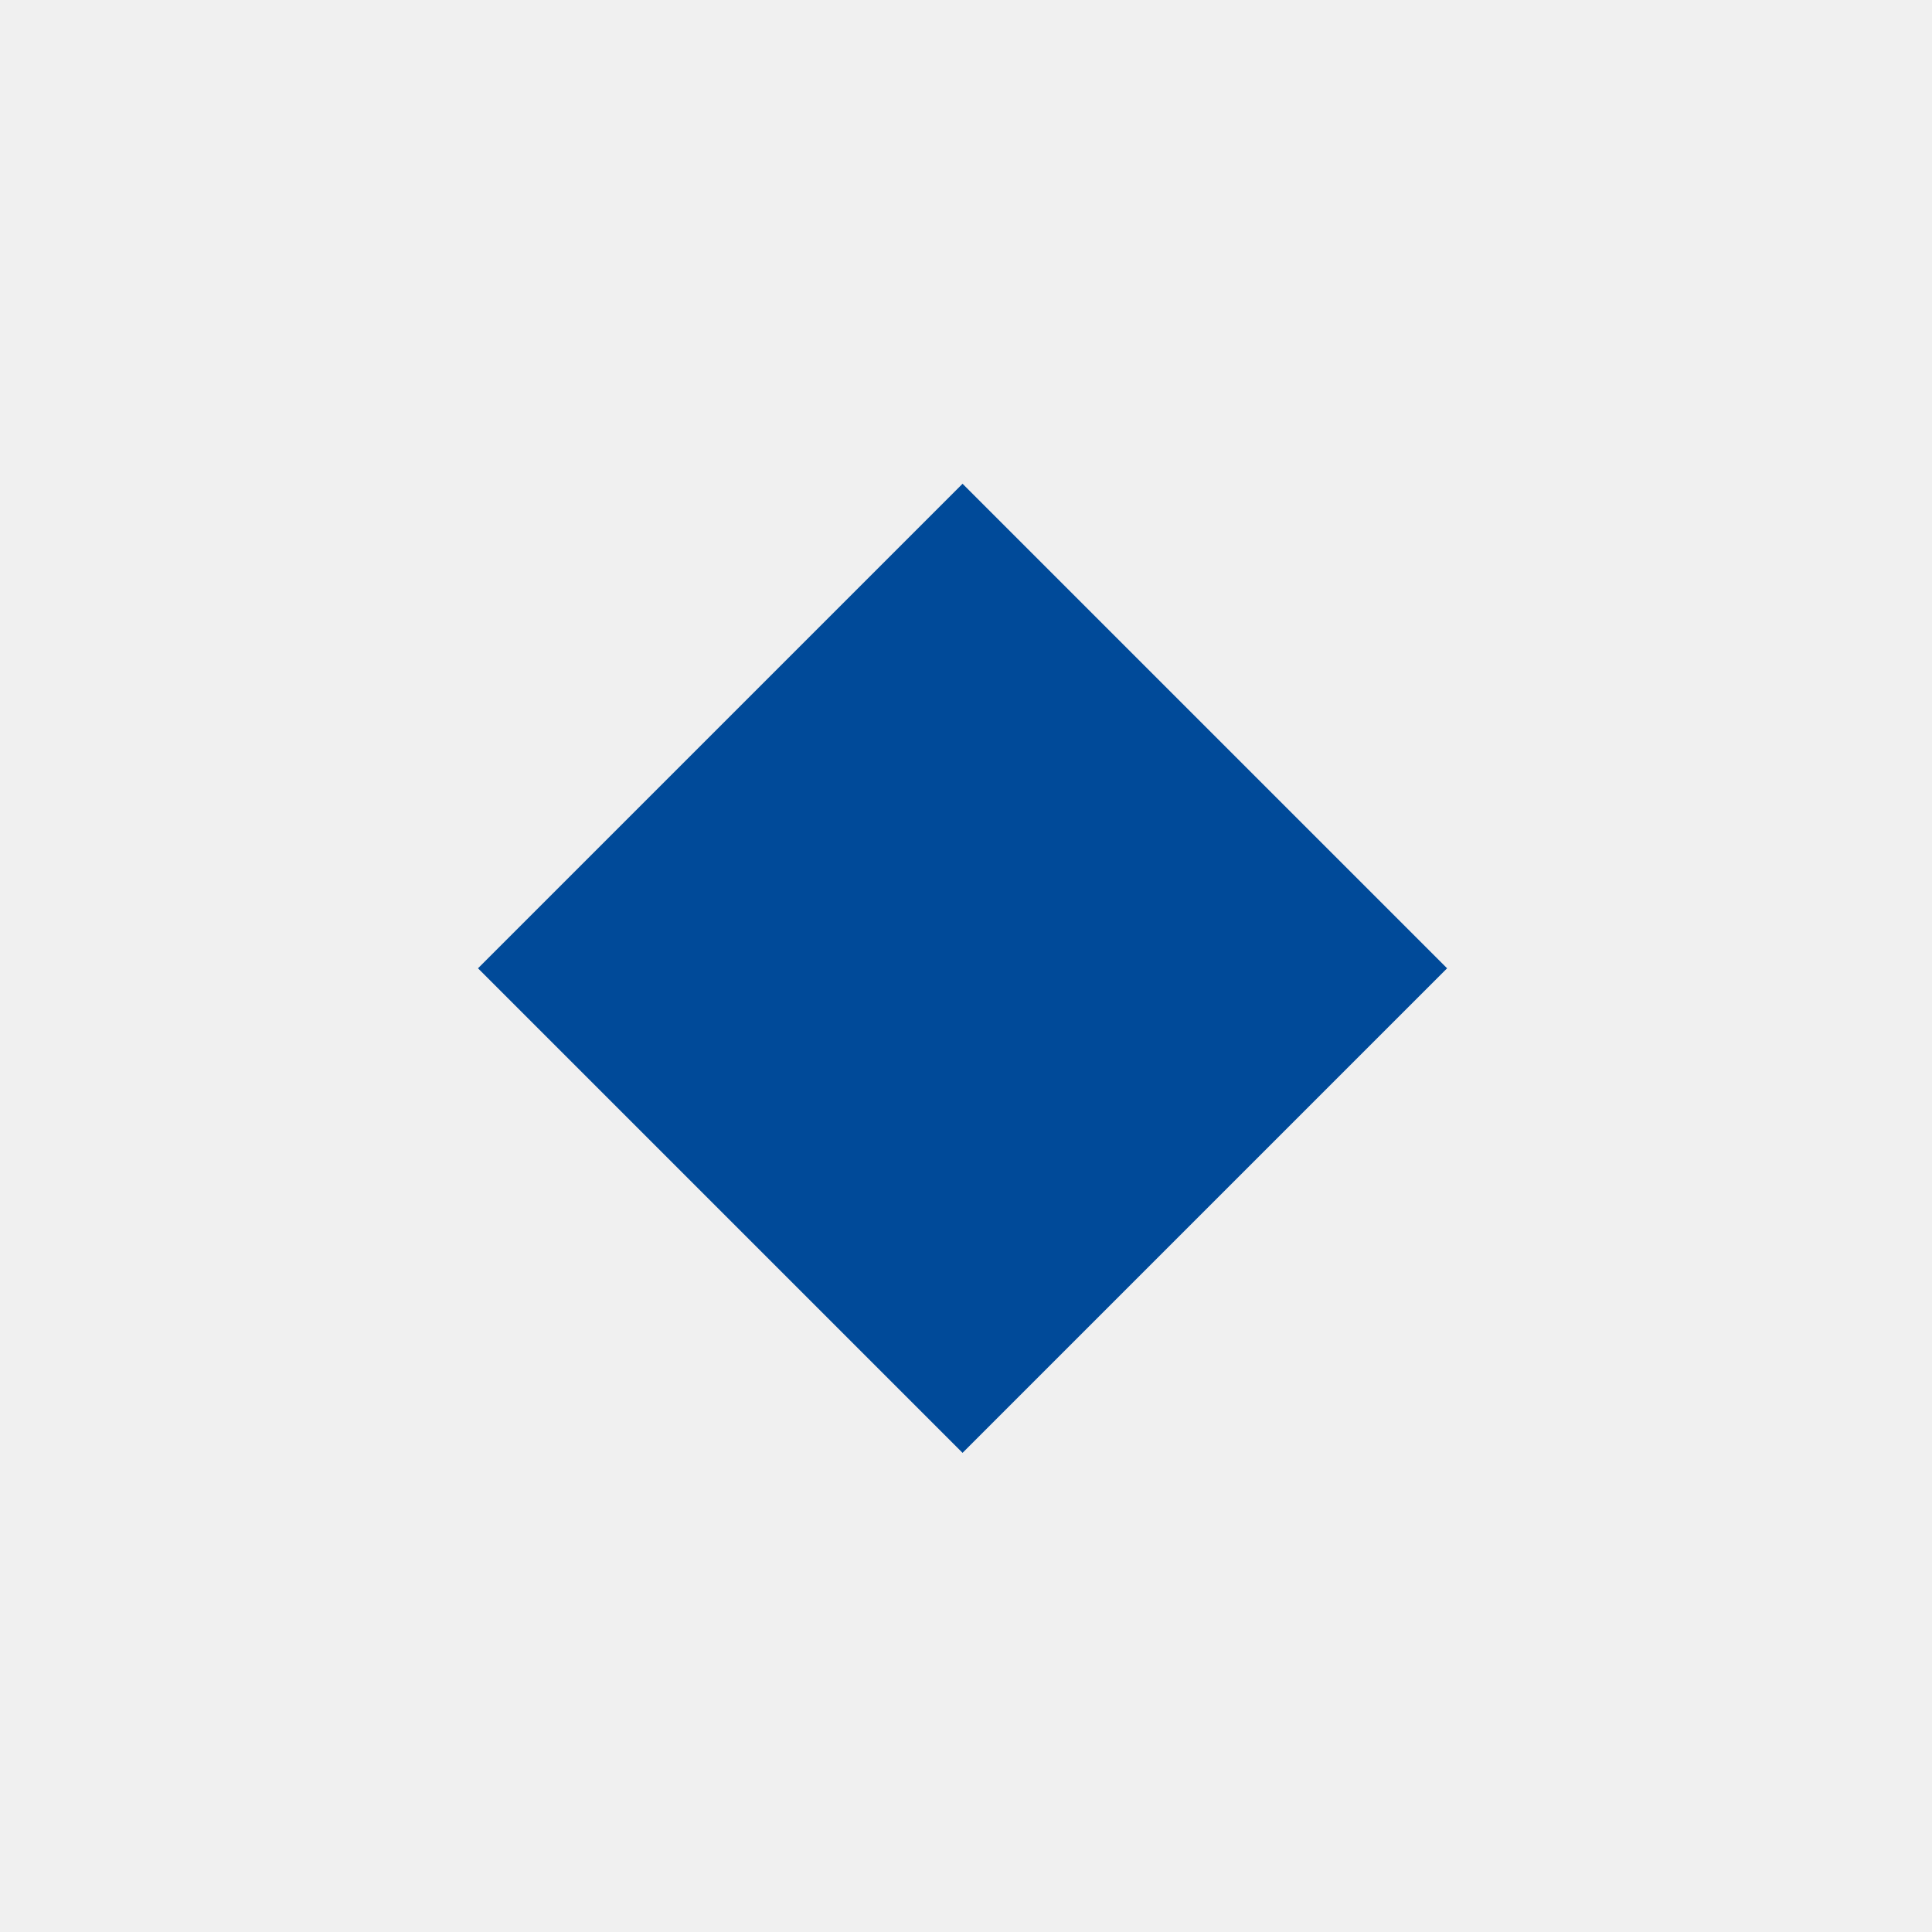
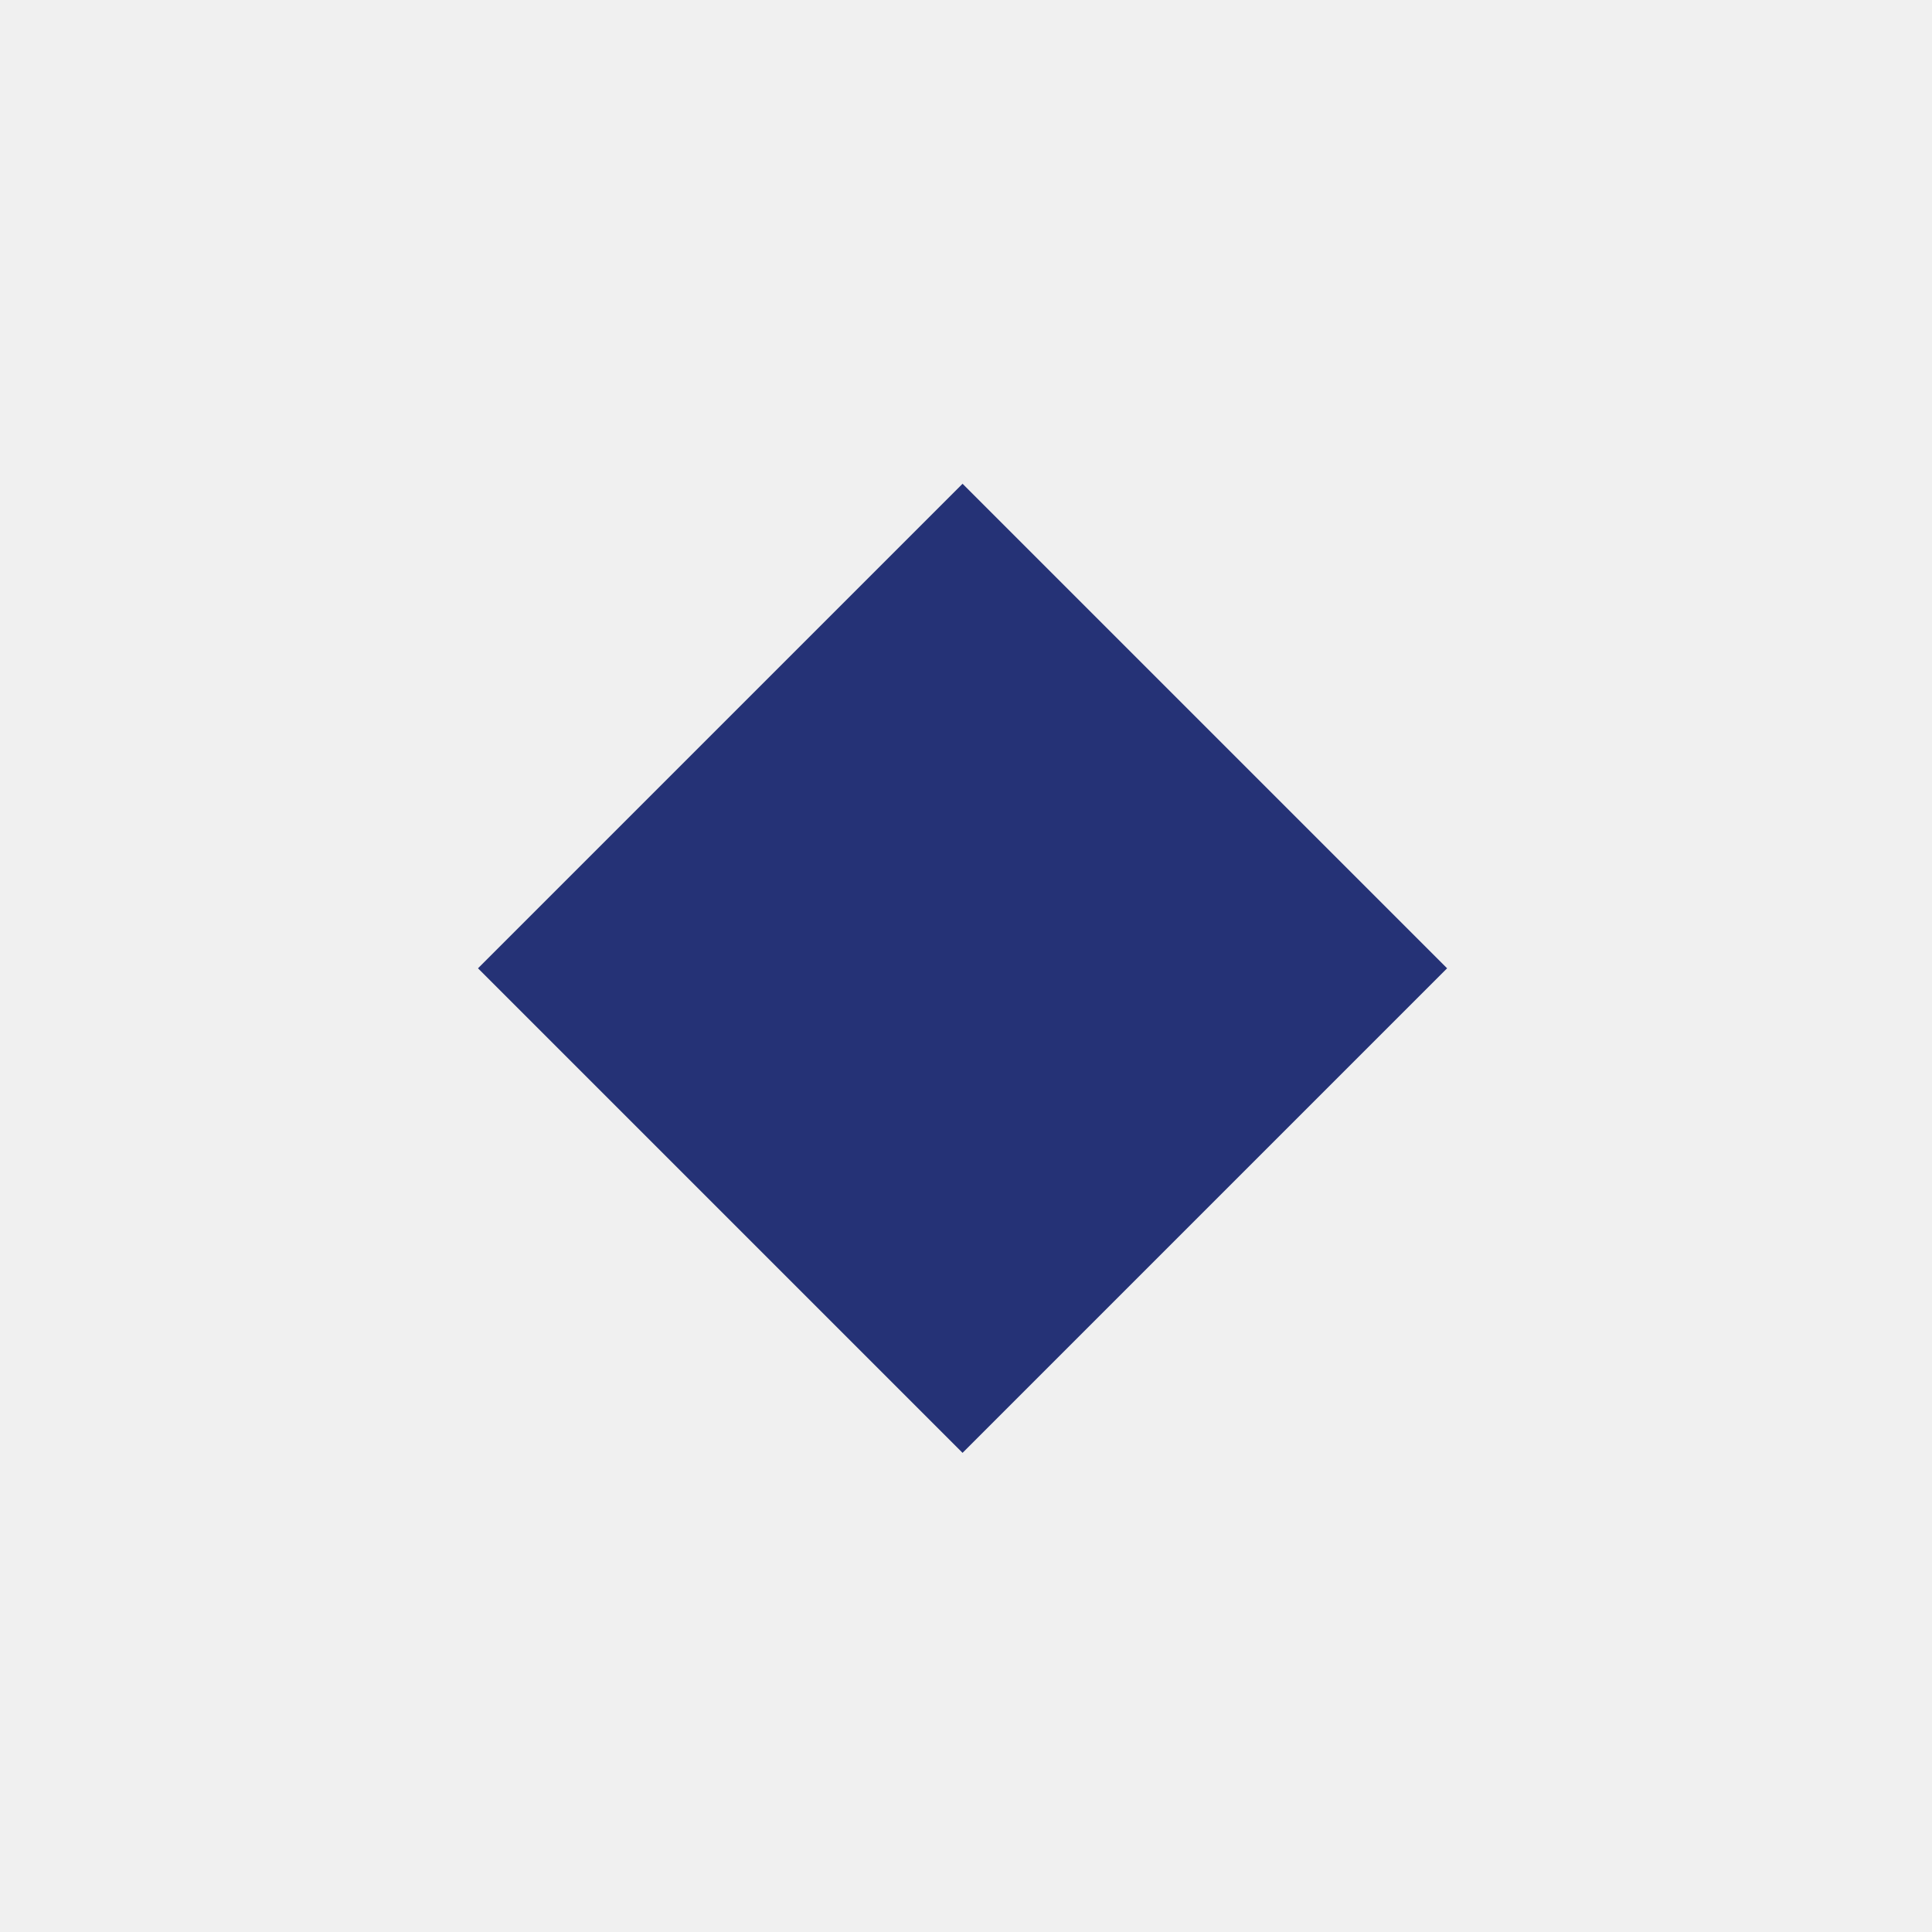
<svg xmlns="http://www.w3.org/2000/svg" viewBox="0 0 128 128">
  <defs>
-     <style>.cls-1{fill:#fff;opacity:0;}.cls-2{fill:#004a99;}</style>
+     <style>.cls-1{fill:#fff;opacity:0;}.cls-2{fill:#253276;}</style>
  </defs>
  <g id="pin_kreis" data-name="pin &amp; kreis">
    <circle class="cls-1" cx="64" cy="64" r="64" />
  </g>
  <g id="icon">
    <rect id="raute" class="cls-2" x="41.07" y="41.45" width="45.4" height="45.4" transform="translate(64.04 -26.3) rotate(45)" />
  </g>
</svg>
